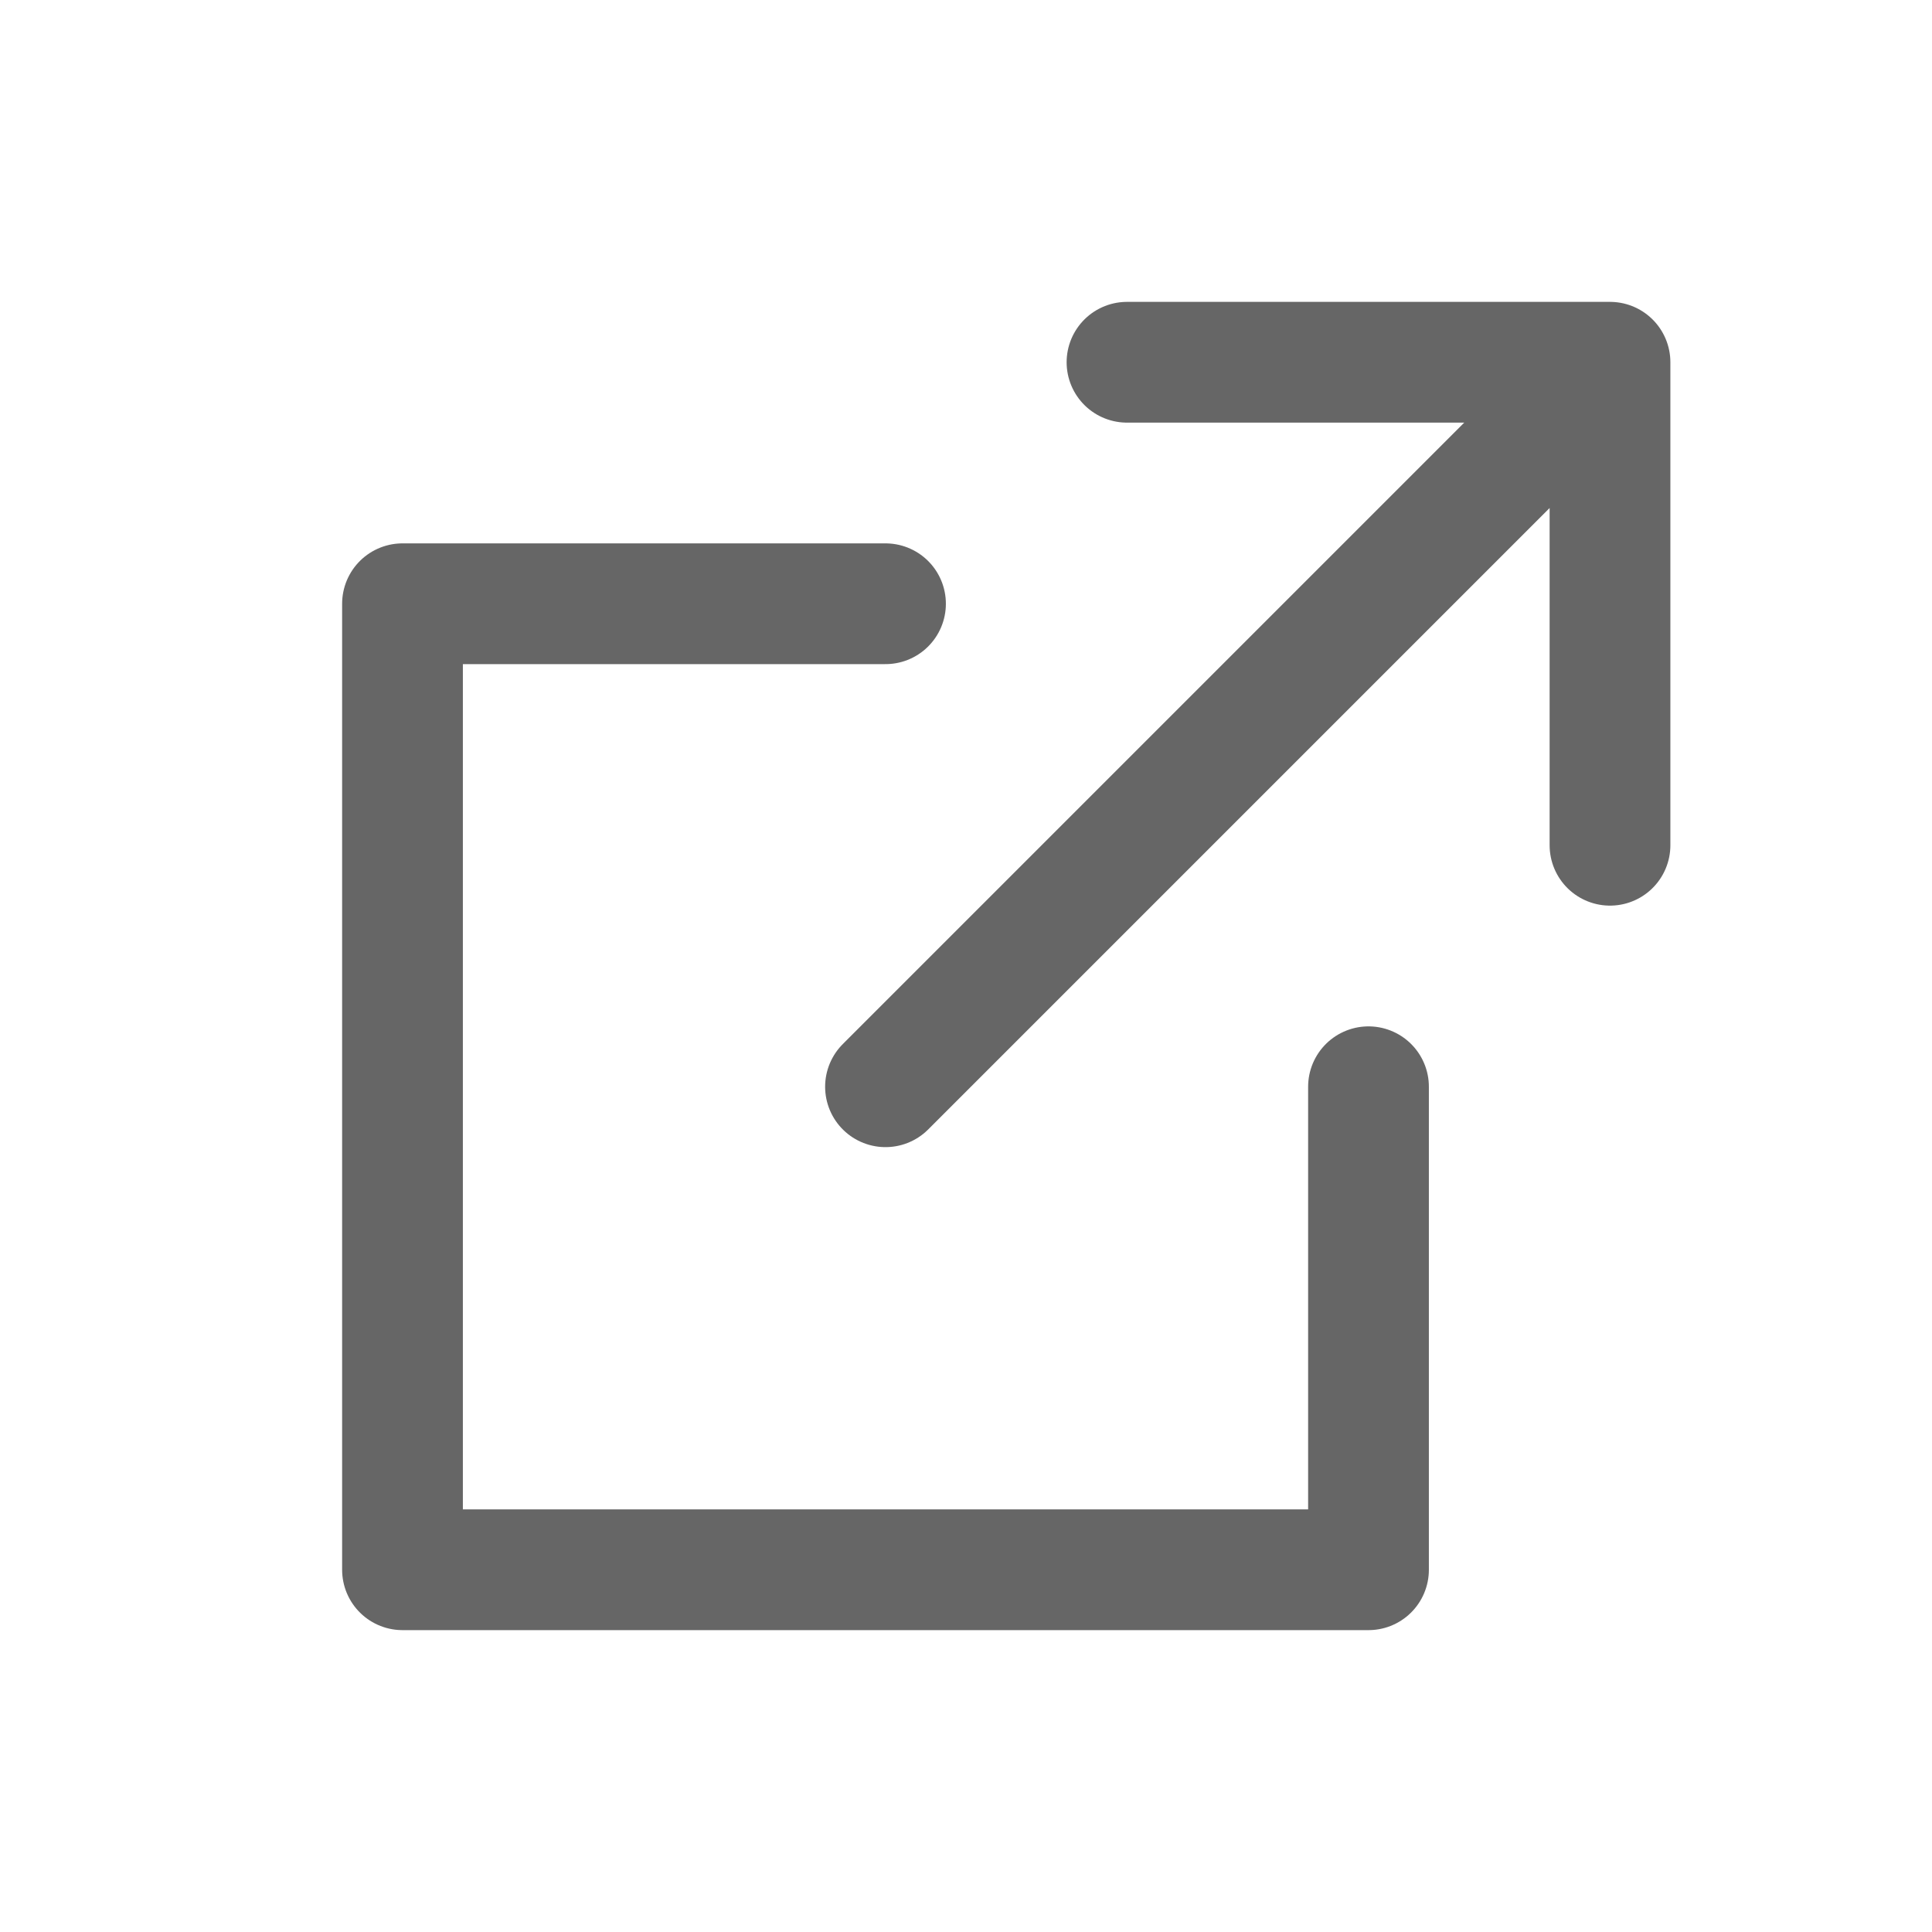
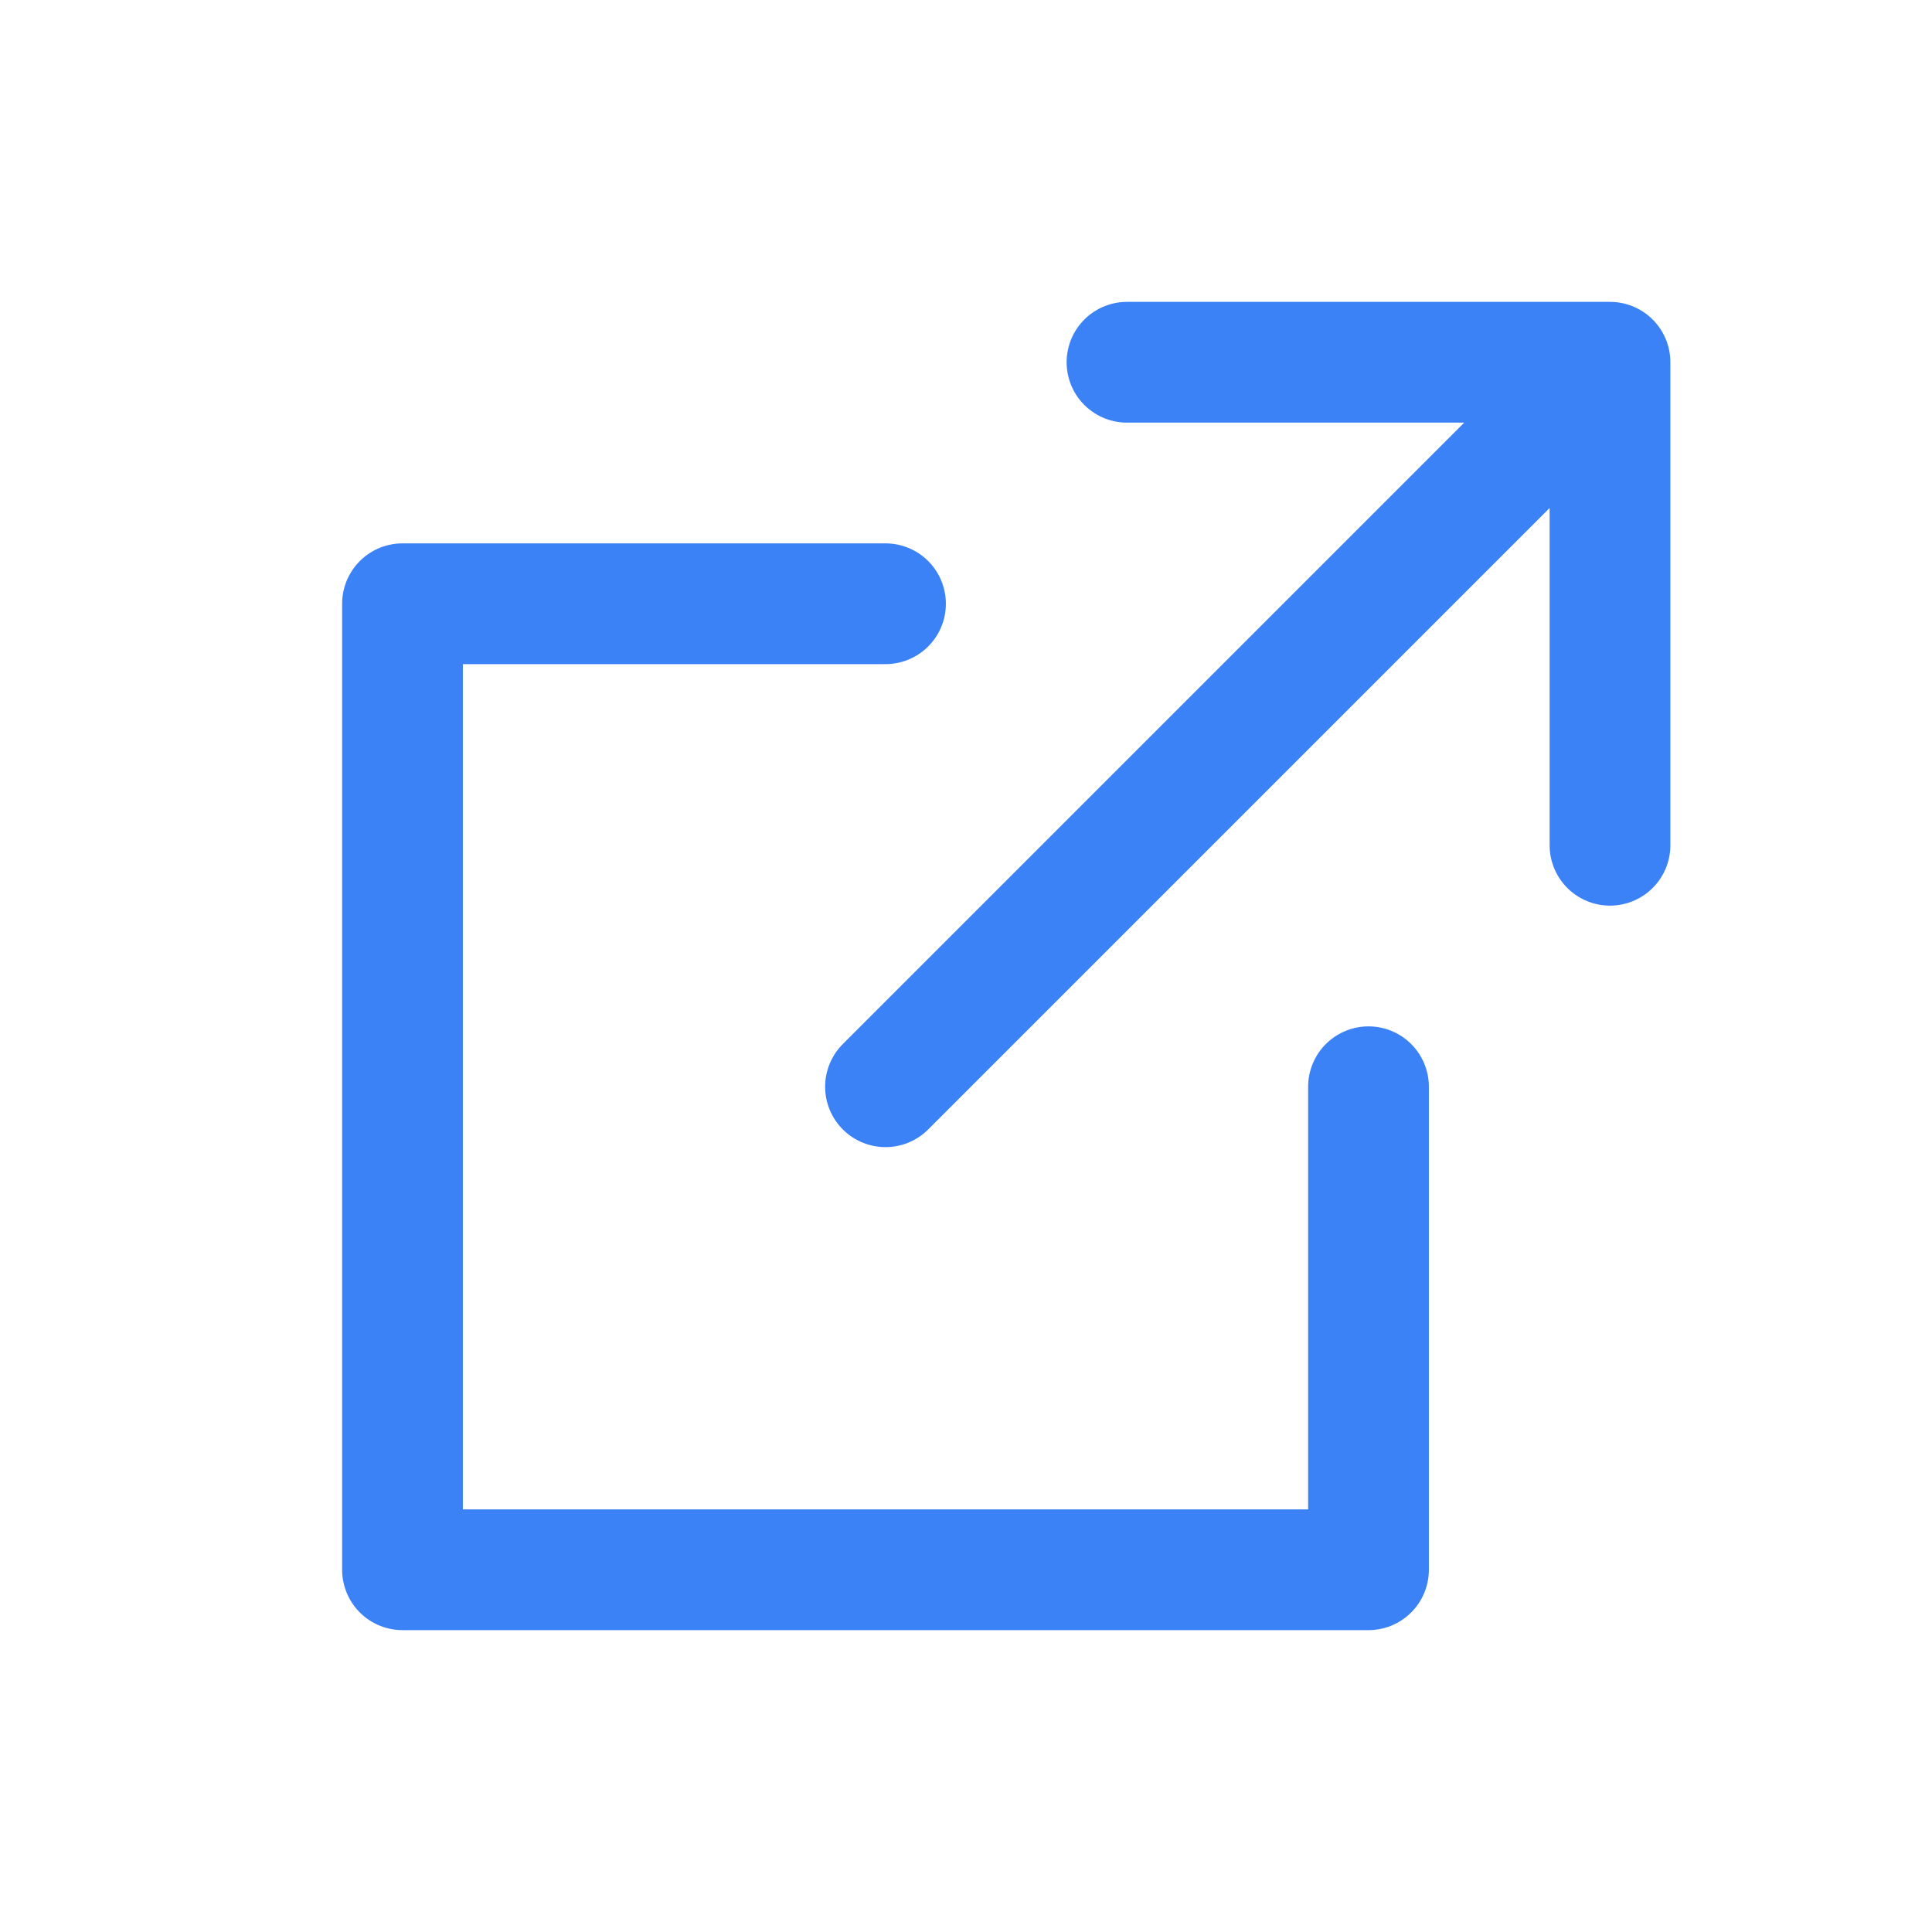
<svg xmlns="http://www.w3.org/2000/svg" width="24" height="24" viewBox="0 0 24 24">
-   <path d="M17 13.5v6H5v-12h6m3-3h6v6m0-6-9 9" class="icon_svg-stroke" stroke="#666" stroke-width="1.5" fill="none" fill-rule="evenodd" stroke-linecap="round" stroke-linejoin="round" />
+   <path d="M17 13.5v6H5v-12h6m3-3h6v6m0-6-9 9" class="icon_svg-stroke" stroke="#3b82f6" stroke-width="1.5" fill="none" fill-rule="evenodd" stroke-linecap="round" stroke-linejoin="round" />
</svg>
